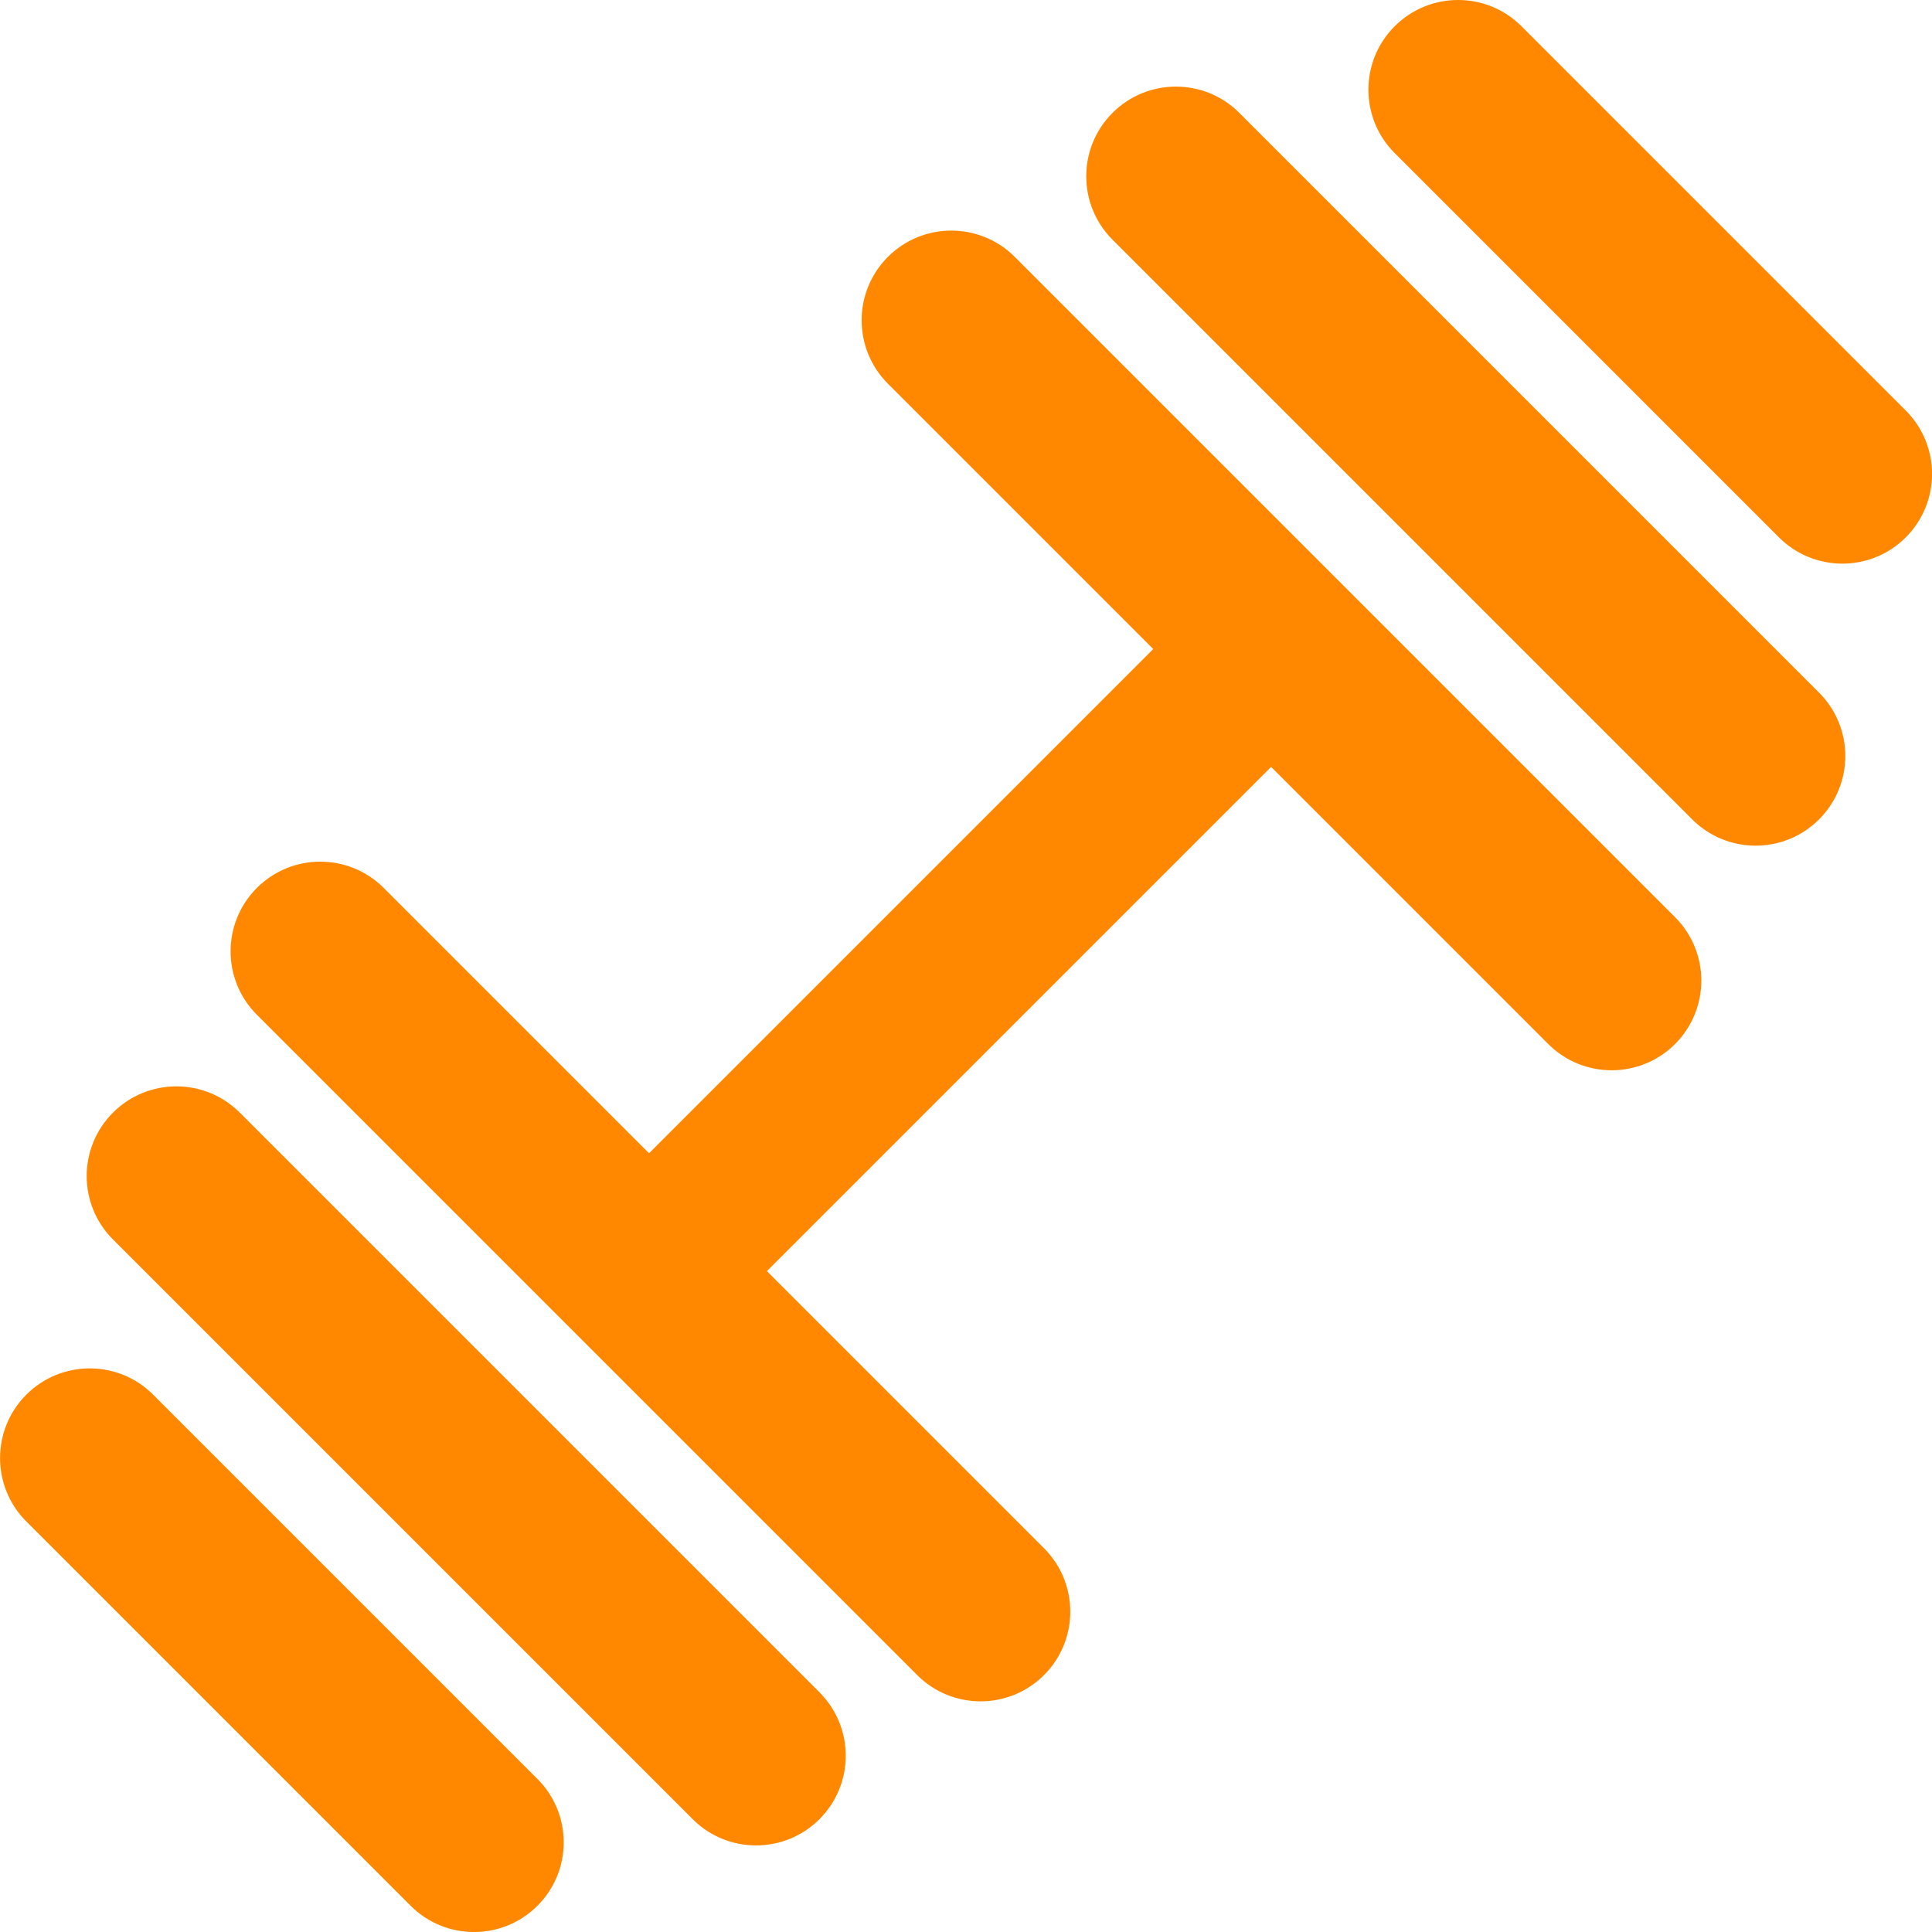
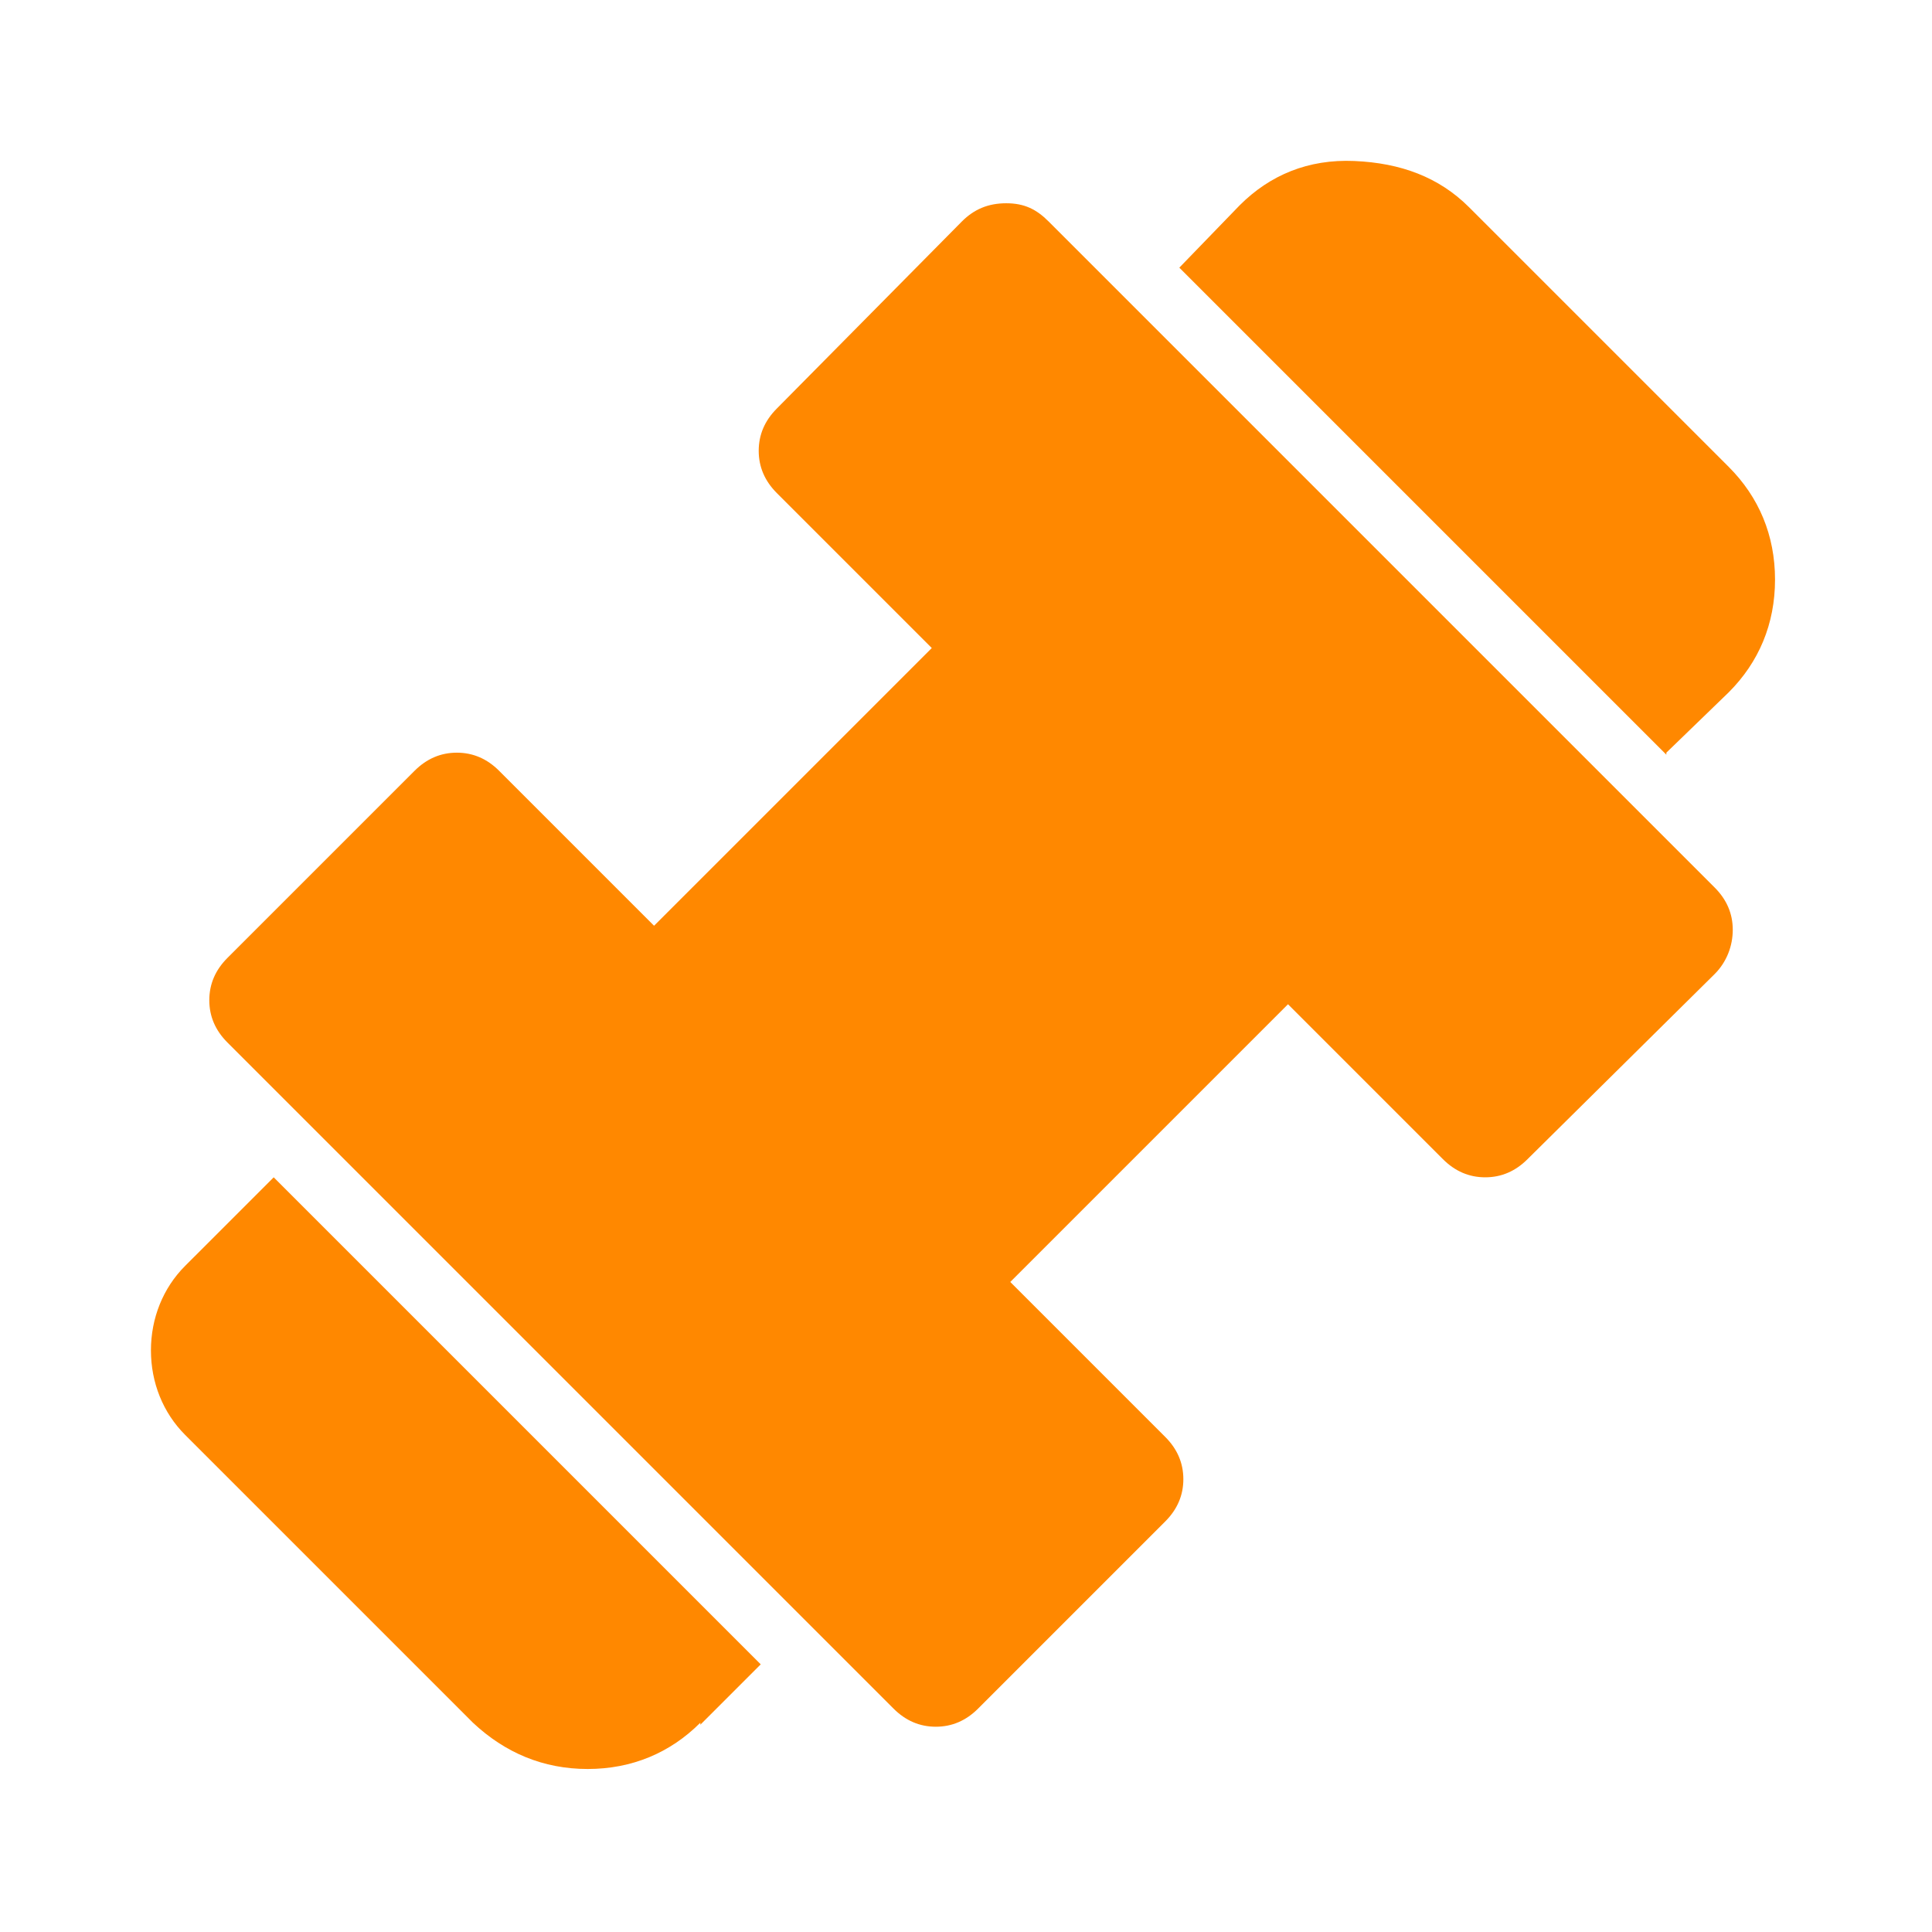
- <svg xmlns="http://www.w3.org/2000/svg" id="Capa_2" viewBox="0 0 169.11 169.11">
+ <svg xmlns="http://www.w3.org/2000/svg" version="1.1" viewBox="0 0 96 96">
  <defs>
    <style>
      .cls-1 {
        fill: #f80;
      }
    </style>
  </defs>
-   <g id="Capa_1-2" data-name="Capa_1">
-     <g>
-       <rect class="cls-1" x="37.59" y="76.74" width="92.9" height="14.59" transform="translate(-34.81 84.04) rotate(-45)" />
-       <g>
-         <rect class="cls-1" x="-2.93" y="120.46" width="87.46" height="15.7" rx="7.85" ry="7.85" transform="translate(-21.07 247.89) rotate(-135)" />
-         <rect class="cls-1" x="8.22" y="104.32" width="97.44" height="15.7" rx="7.85" ry="7.85" transform="translate(17.88 231.75) rotate(-135)" />
-         <rect class="cls-1" x="-6.97" y="136.59" width="63.27" height="15.7" rx="7.85" ry="7.85" transform="translate(-60.02 264.02) rotate(-135)" />
-       </g>
-       <g>
-         <rect class="cls-1" x="84.58" y="32.95" width="87.46" height="15.7" rx="7.85" ry="7.85" transform="translate(190.18 160.38) rotate(-135)" />
-         <rect class="cls-1" x="63.46" y="49.09" width="97.44" height="15.7" rx="7.85" ry="7.85" transform="translate(151.23 176.52) rotate(-135)" />
-         <rect class="cls-1" x="112.81" y="16.82" width="63.27" height="15.7" rx="7.85" ry="7.85" transform="translate(229.14 144.25) rotate(-135)" />
-       </g>
+   <g>
+     <g id="Capa_1">
+       <path class="cls-1" d="M82.8,37.5l-24.2-24.2,3-3.1c1.5-1.5,3.4-2.3,5.7-2.2s4.2.8,5.7,2.3l12.9,12.9c1.5,1.5,2.3,3.4,2.3,5.6s-.8,4.1-2.3,5.6l-3.1,3ZM34.8,85.6c-1.5,1.5-3.4,2.3-5.6,2.3s-4.1-.8-5.7-2.3l-14.3-14.3c-1.1-1.1-1.7-2.6-1.7-4.2s.6-3.1,1.7-4.2l4.4-4.4,24.2,24.2-3,3ZM48.6,84.9c-.6.6-1.3.9-2.1.9s-1.5-.3-2.1-.9L11.3,51.8c-.6-.6-.9-1.3-.9-2.1s.3-1.5.9-2.1l9.3-9.3c.6-.6,1.3-.9,2.1-.9s1.5.3,2.1.9l7.7,7.7,13.8-13.8-7.7-7.7c-.6-.6-.9-1.3-.9-2.1s.3-1.5.9-2.1l9.2-9.3c.6-.6,1.3-.9,2.2-.9s1.5.3,2.1.9l33.1,33.1c.6.6.9,1.3.9,2.1s-.3,1.6-.9,2.2l-9.3,9.2c-.6.6-1.3.9-2.1.9s-1.5-.3-2.1-.9l-7.7-7.7-13.8,13.8,7.7,7.7c.6.6.9,1.3.9,2.1s-.3,1.5-.9,2.1l-9.3,9.3Z" />
    </g>
  </g>
</svg>
